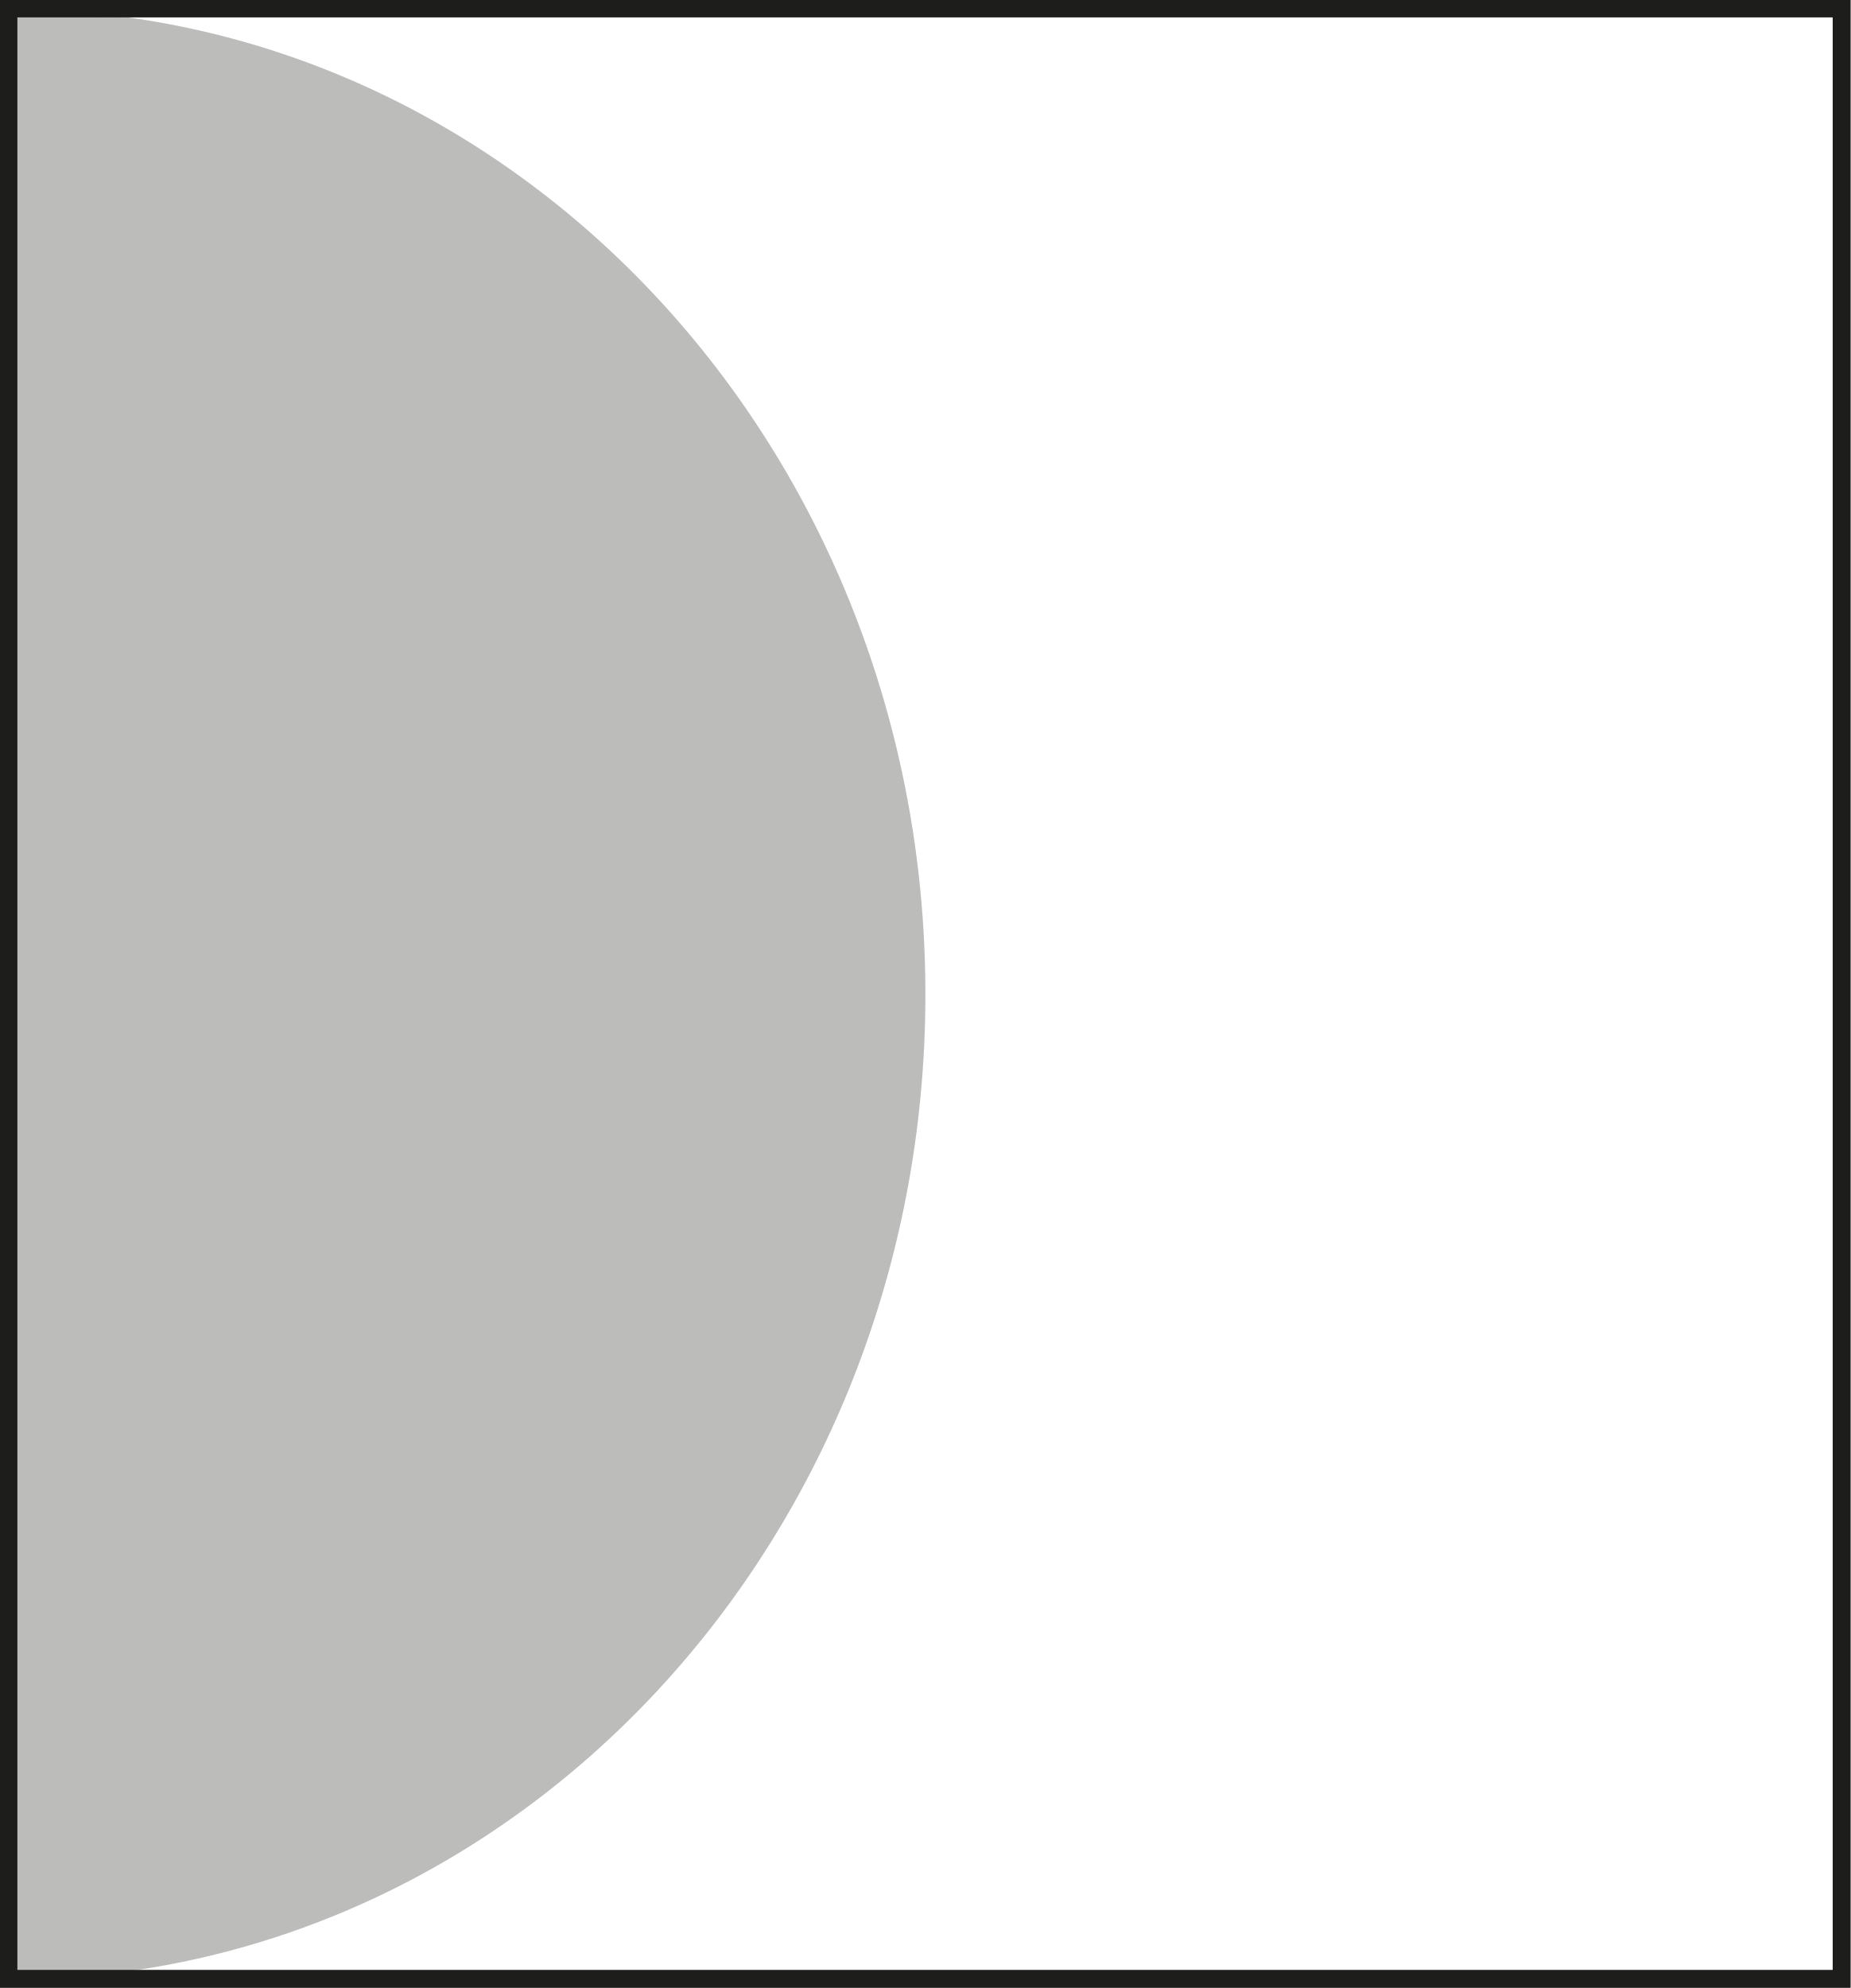
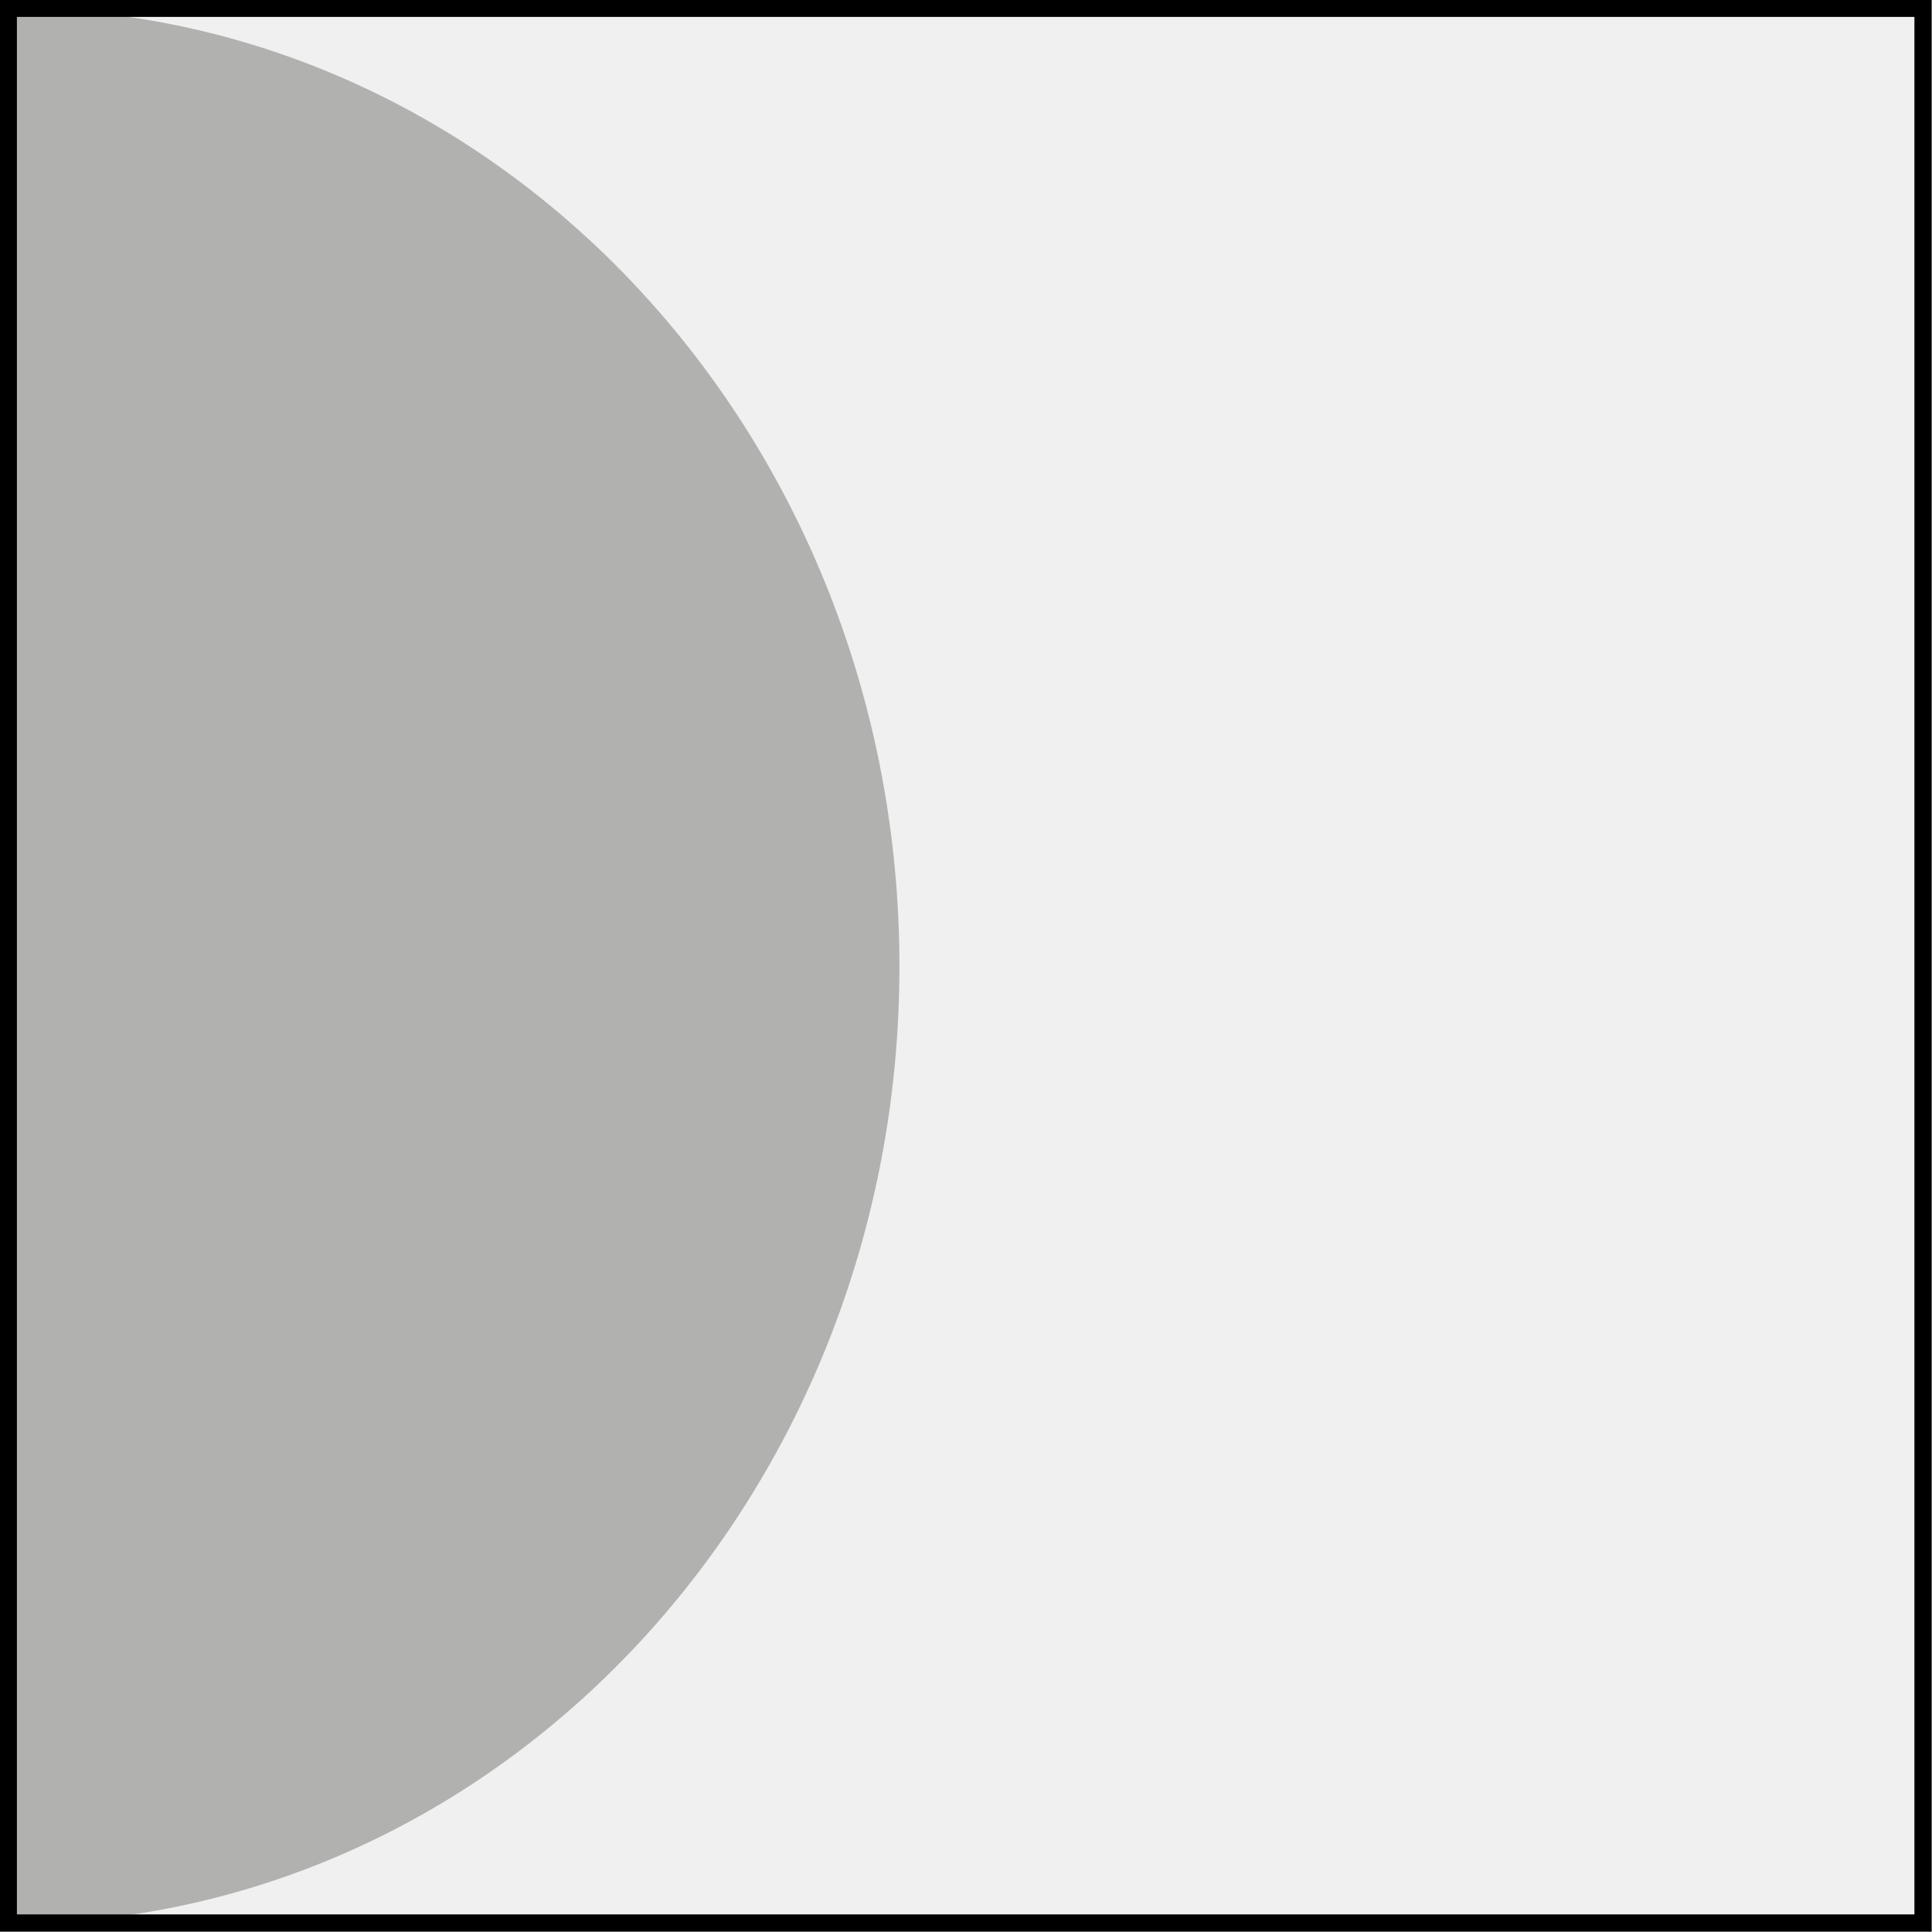
- <svg xmlns="http://www.w3.org/2000/svg" id="Layer_1" viewBox="0 0 26.08 28.01">
+ <svg xmlns="http://www.w3.org/2000/svg" id="Layer_2" viewBox="0 0 28.01 28.01">
  <defs>
-     <style>.cls-1{fill:#1d1e1c;opacity:.3;stroke-width:0px;}.cls-2{fill:none;stroke:#000;}.cls-2,.cls-3{stroke-miterlimit:10;}.cls-3{fill:#fff;stroke:#1d1d1b;stroke-width:.25px;}</style>
+     <style>.cls-1{fill:#1d1e1c;opacity:.3;stroke-width:0px;}.cls-2{fill:none;stroke:#000;stroke-miterlimit:10;stroke-width:.25px;}</style>
  </defs>
-   <rect class="cls-2" x="-362.96" y="-25.65" width="1830" height="80" />
-   <rect class="cls-2" x="-82.96" y="-95.65" width="192" height="1159.58" />
-   <rect class="cls-3" x=".12" y=".12" width="25.83" height="27.76" />
-   <rect class="cls-3" x=".12" y=".12" width="25.83" height="27.76" />
-   <path class="cls-1" d="m.13.13C7.26.13,13.04,6.34,13.04,14.01S7.26,27.89.13,27.89V.13Z" />
-   <rect class="cls-2" x="-82.96" y="-95.65" width="192" height="1159.58" />
+   <g id="Layer_1-2">
+     <path class="cls-1" d="m.12.12C7.26.12,13.04,6.34,13.04,14.01S7.26,27.89.12,27.89V.12Z" />
+     <rect class="cls-2" x=".12" y=".12" width="27.76" height="27.76" />
+   </g>
</svg>
